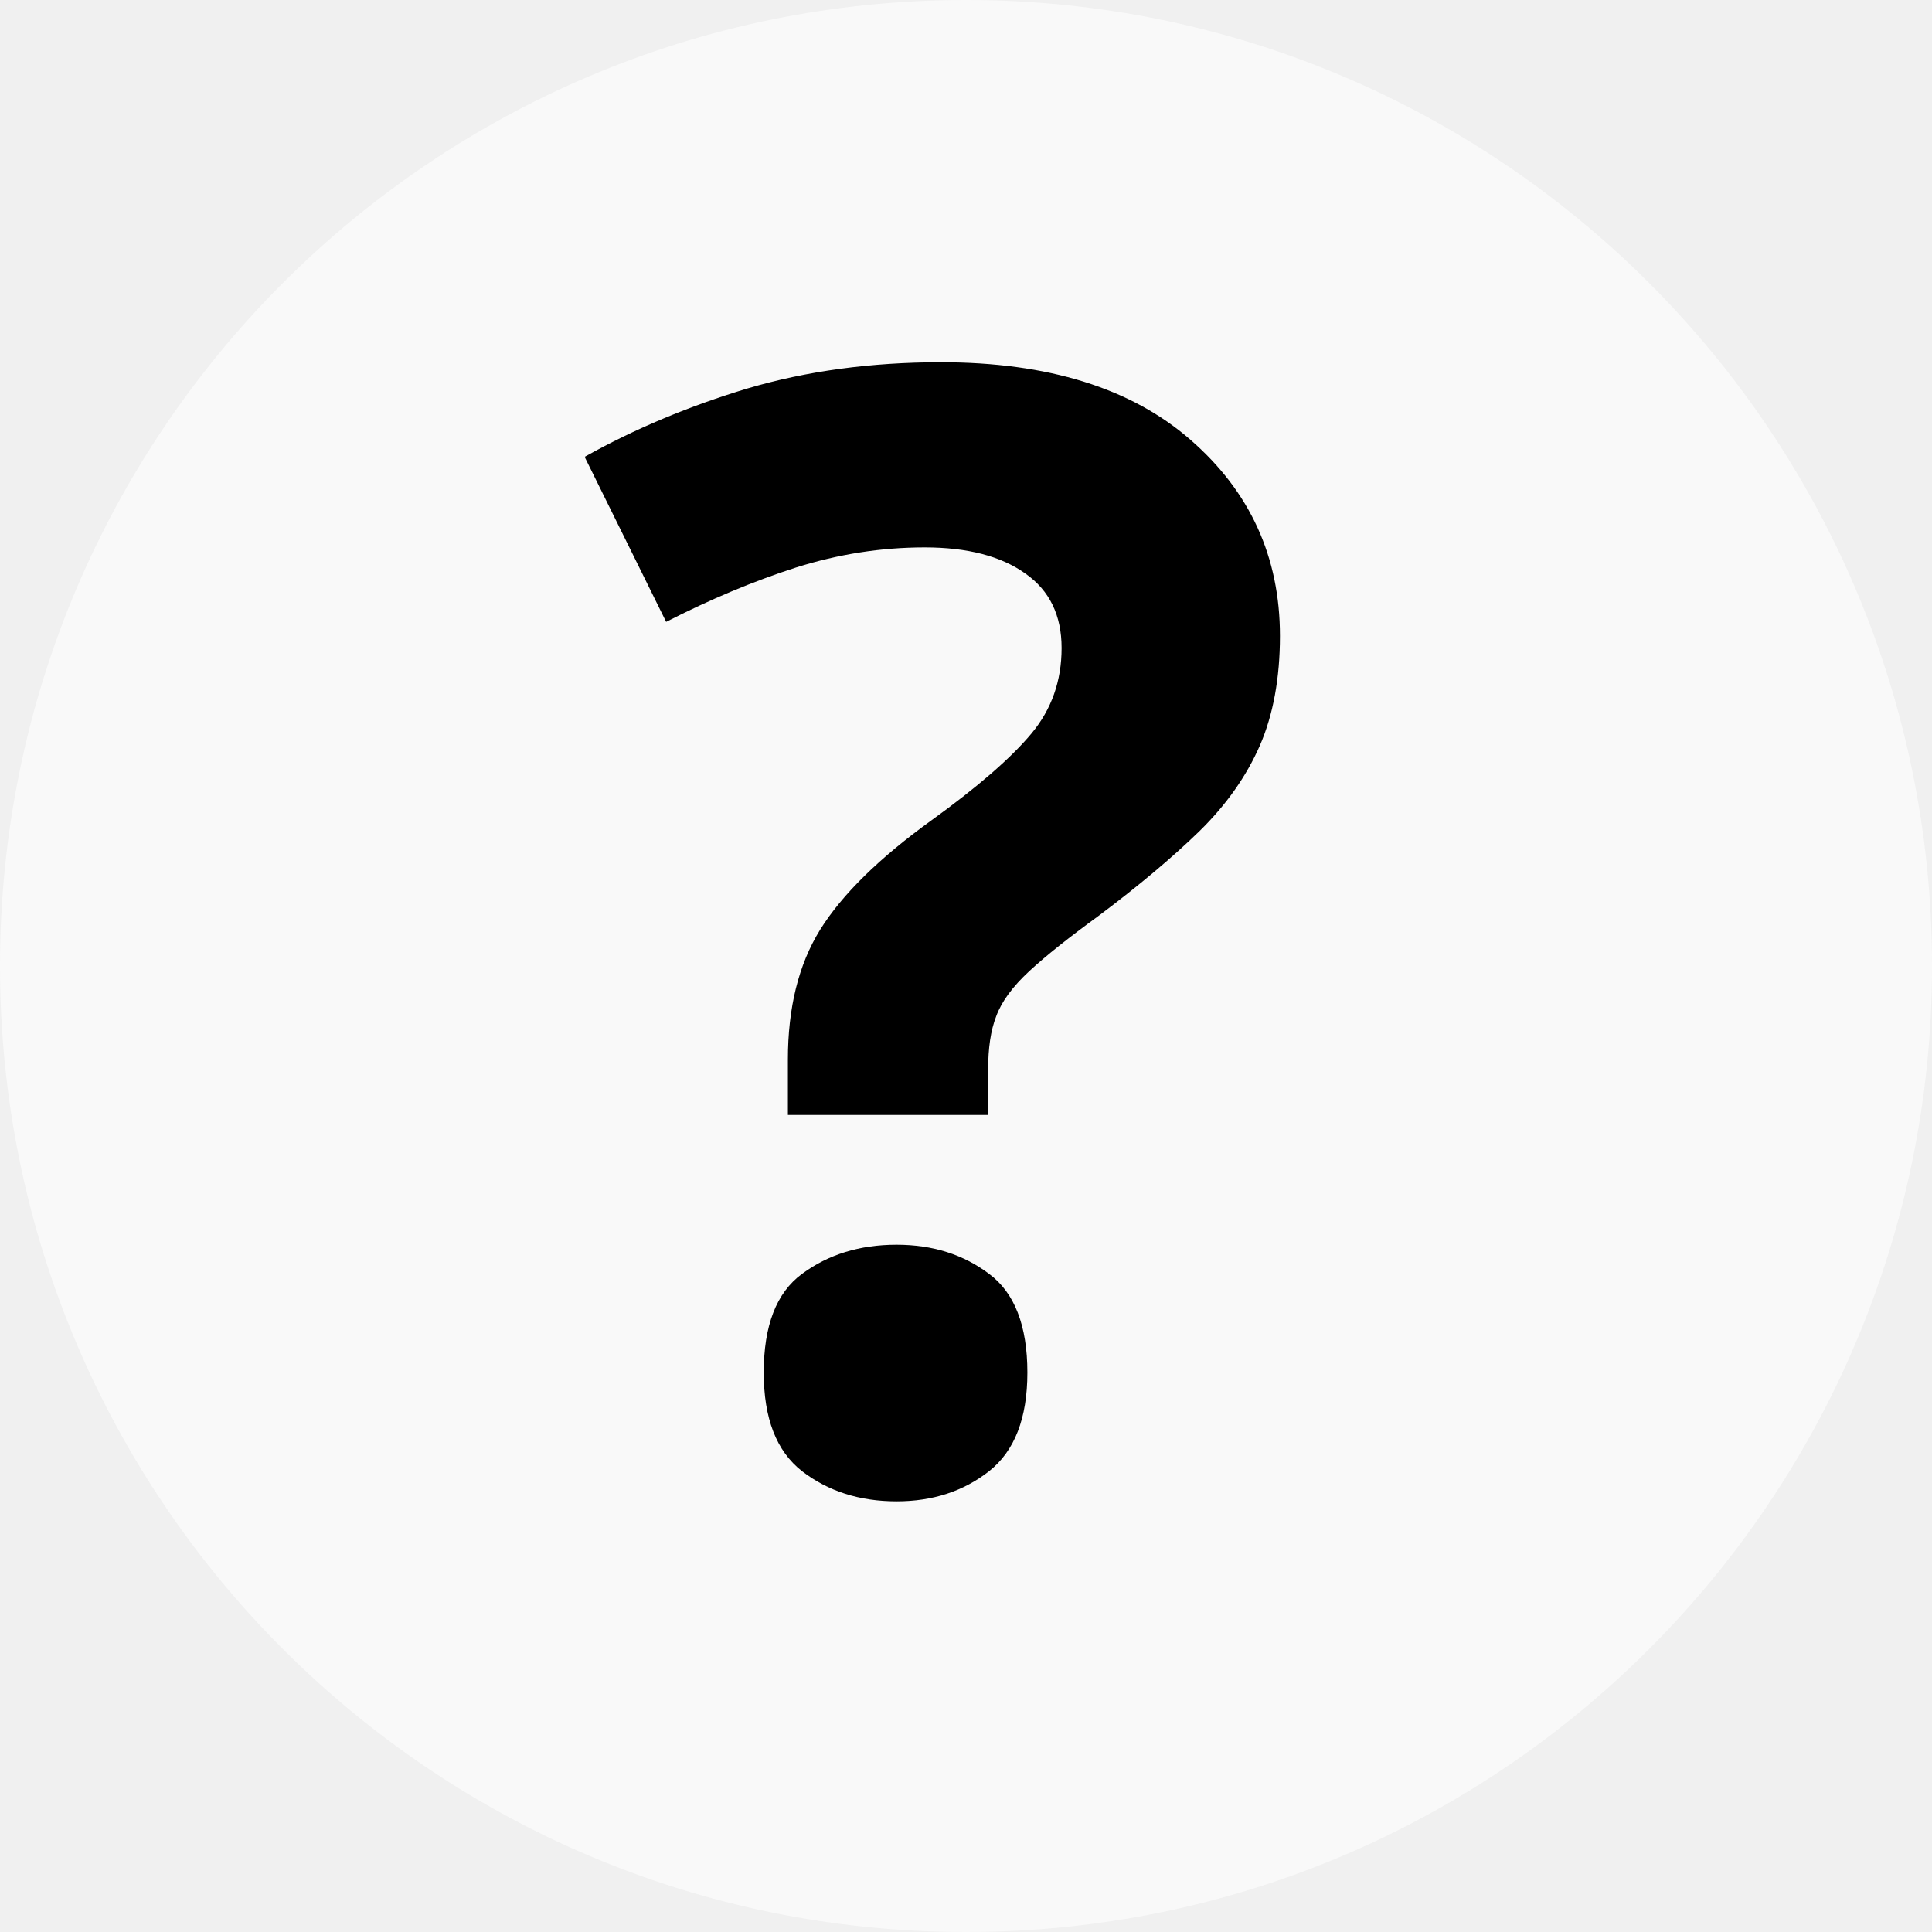
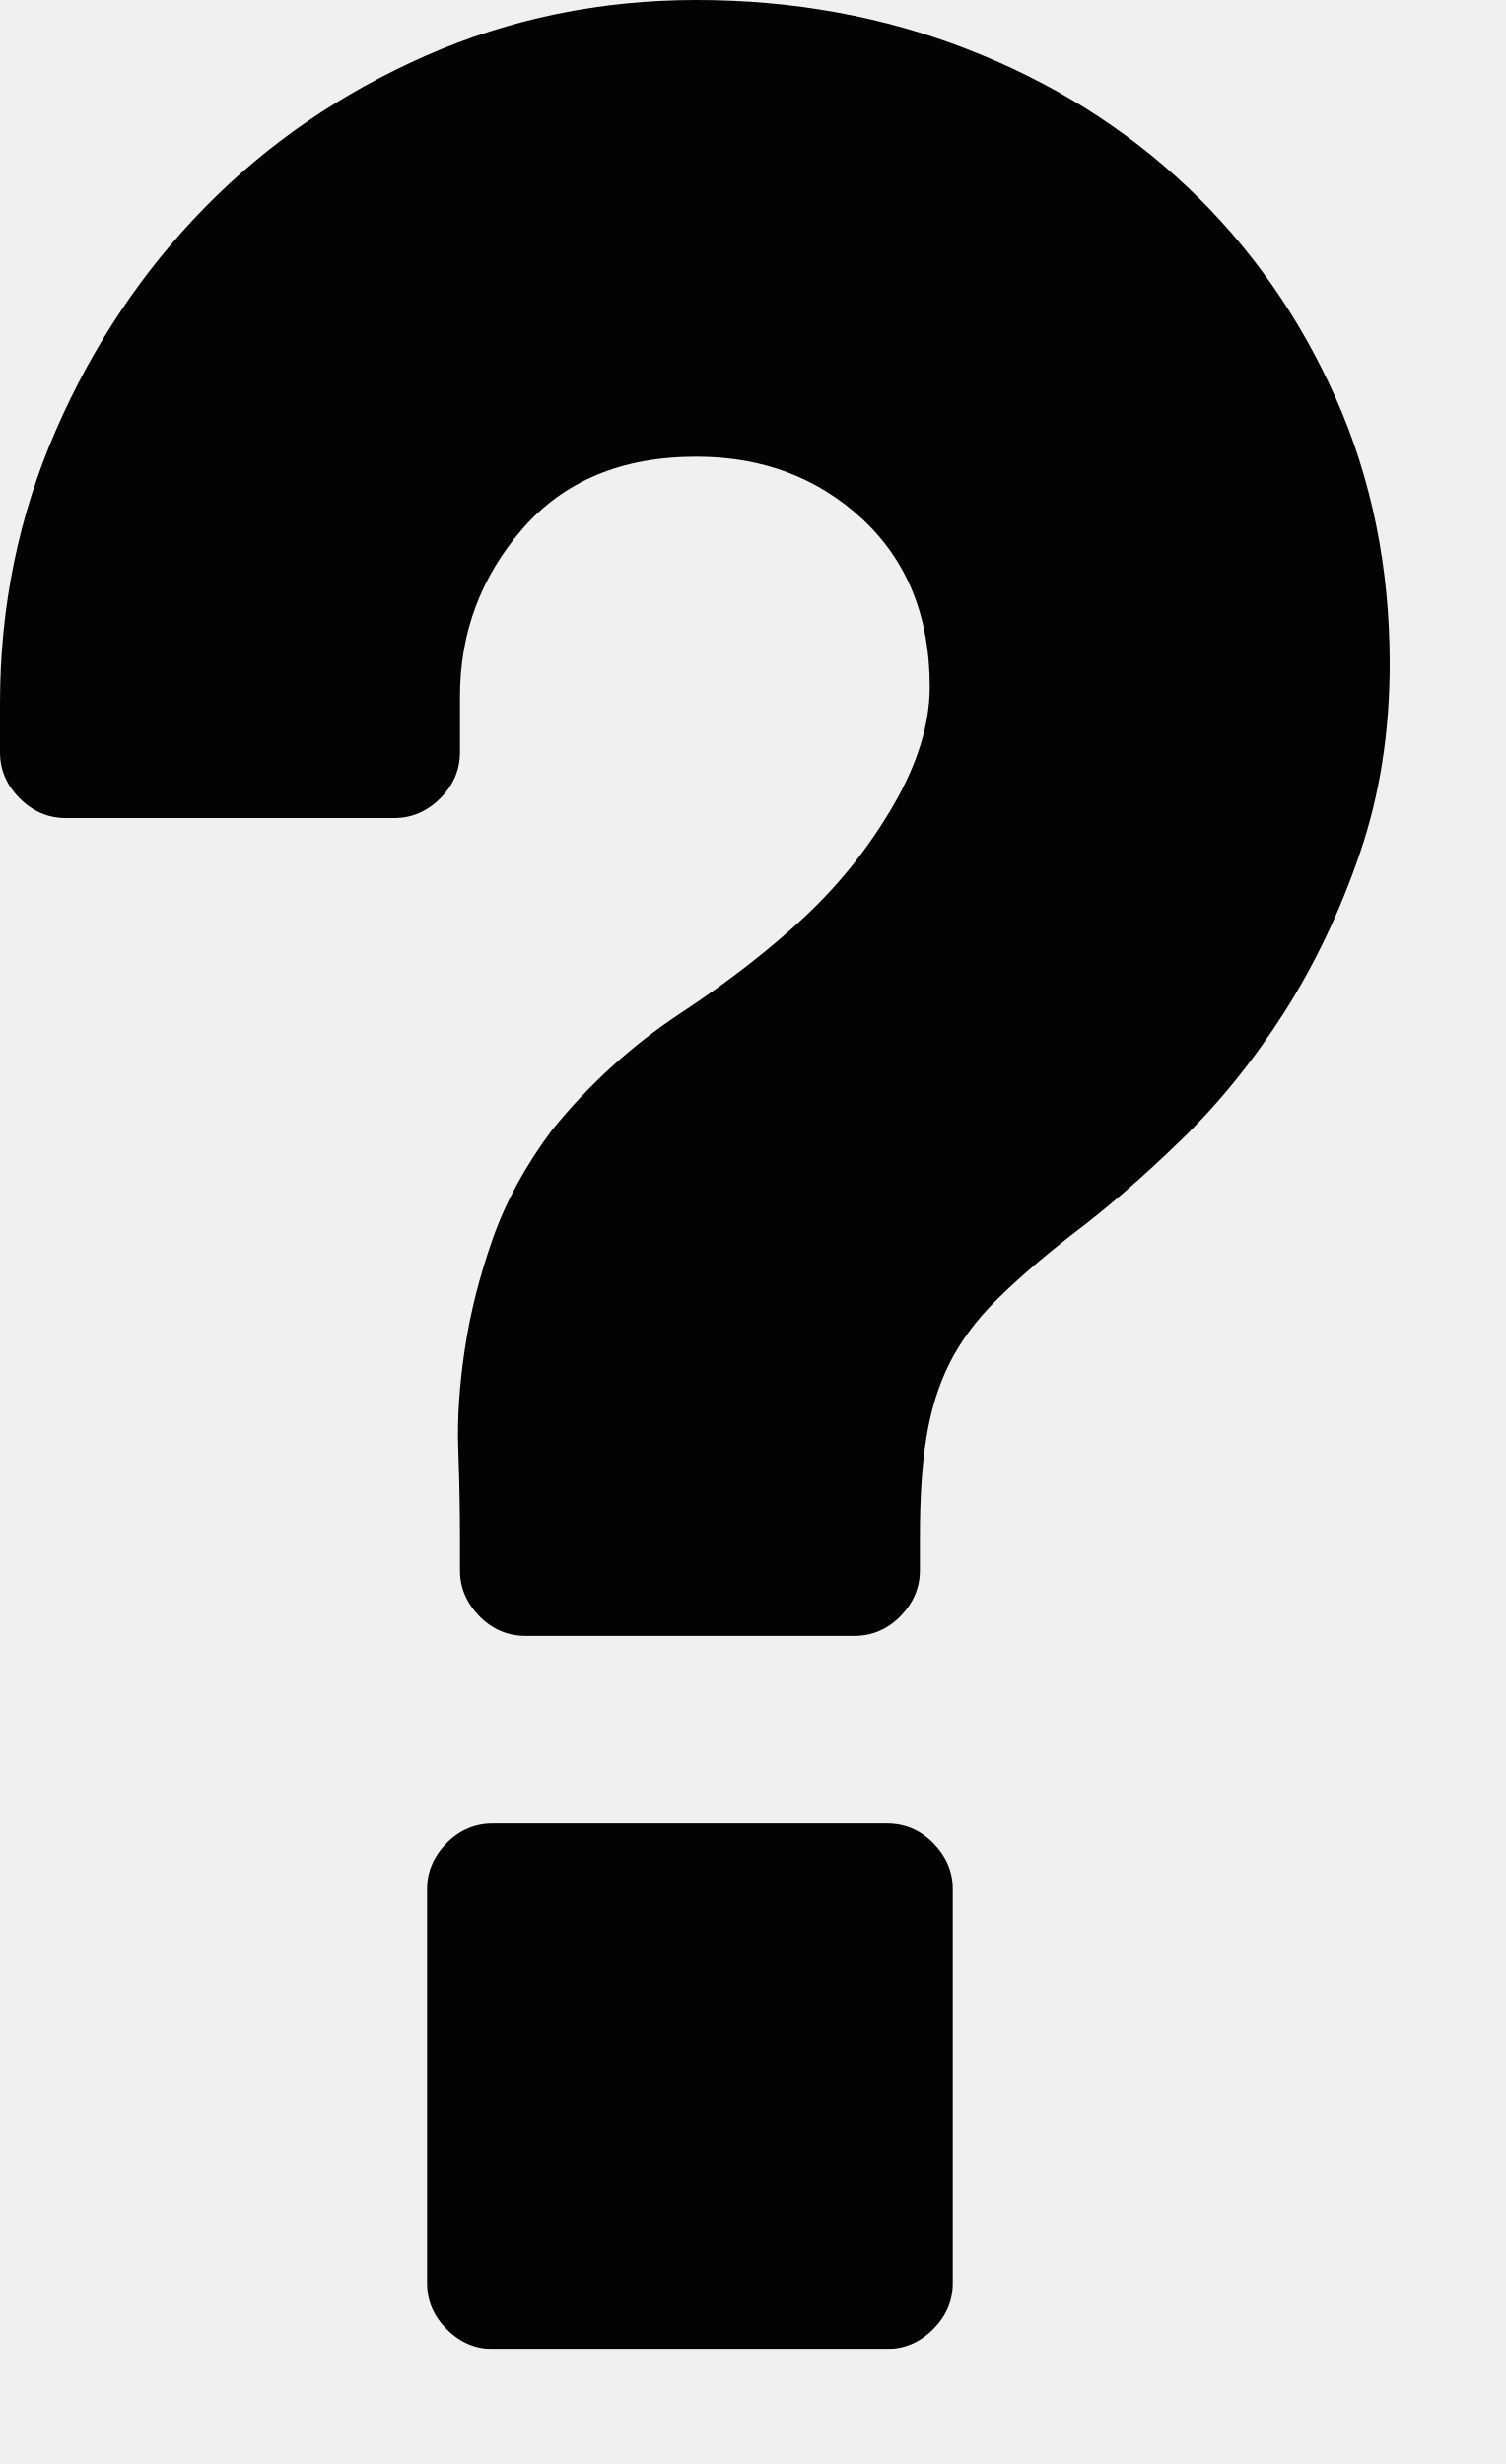
- <svg xmlns="http://www.w3.org/2000/svg" width="30px" height="30px" viewBox="0 0 30 30" version="1.1">
-   <defs />
+ <svg xmlns="http://www.w3.org/2000/svg" xmlns:xlink="http://www.w3.org/1999/xlink" width="11px" height="18px" viewBox="0 0 11 18" version="1.1">
+   <defs>
+     <polygon id="path-1" points="0 0 10.152 0 10.152 17.16 0 17.16" />
+   </defs>
  <g id="Page-6" stroke="none" stroke-width="1" fill="none" fill-rule="evenodd">
-     <g id="Group-8" transform="translate(0, -3)">
-       <g id="Group-Copy">
-         <circle id="Oval" fill="#F9F9F9" cx="15" cy="18" r="15" />
-         <text id="?" font-family="GTPressura-Bold, GT Pressura" font-size="24" font-weight="bold" letter-spacing="-0.871" fill="#000000">
-           <tspan x="9" y="26">?</tspan>
-         </text>
-       </g>
+     <g id="Group-3">
+       <mask id="mask-2" fill="white">
+         <use xlink:href="#path-1" />
+       </mask>
+       <g id="Clip-2" />
+       <path d="M6.96,16.68 C6.96,16.809 6.912,16.92 6.816,17.016 C6.72,17.112 6.607,17.16 6.48,17.16 L3.6,17.16 C3.472,17.16 3.36,17.112 3.264,17.016 C3.168,16.92 3.12,16.809 3.12,16.68 L3.12,13.799 C3.12,13.672 3.168,13.561 3.264,13.463 C3.36,13.367 3.472,13.321 3.6,13.321 L6.48,13.321 C6.607,13.321 6.72,13.367 6.816,13.463 C6.912,13.561 6.96,13.672 6.96,13.799 L6.96,16.68 Z M6.792,5.016 C6.792,4.504 6.627,4.097 6.3,3.792 C5.972,3.488 5.568,3.336 5.088,3.336 C4.543,3.336 4.12,3.513 3.816,3.864 C3.512,4.216 3.36,4.624 3.36,5.088 L3.36,5.496 C3.36,5.624 3.312,5.736 3.216,5.832 C3.12,5.928 3.008,5.976 2.88,5.976 L0.48,5.976 C0.352,5.976 0.24,5.928 0.144,5.832 C0.048,5.736 -0,5.624 -0,5.496 L-0,5.136 C-0,4.432 0.136,3.768 0.408,3.144 C0.68,2.52 1.044,1.976 1.5,1.512 C1.956,1.048 2.492,0.68 3.108,0.408 C3.724,0.137 4.383,0 5.088,0 C5.792,0 6.452,0.12 7.068,0.36 C7.684,0.6 8.22,0.936 8.676,1.368 C9.132,1.8 9.492,2.312 9.756,2.904 C10.02,3.496 10.152,4.144 10.152,4.848 C10.152,5.345 10.08,5.805 9.936,6.228 C9.792,6.652 9.607,7.04 9.384,7.392 C9.16,7.744 8.908,8.056 8.628,8.328 C8.348,8.6 8.08,8.832 7.824,9.024 C7.6,9.2 7.416,9.36 7.272,9.504 C7.128,9.648 7.016,9.801 6.936,9.96 C6.856,10.12 6.8,10.3 6.768,10.5 C6.735,10.7 6.72,10.944 6.72,11.232 L6.72,11.471 C6.72,11.6 6.672,11.711 6.576,11.809 C6.48,11.905 6.368,11.951 6.24,11.951 L3.84,11.951 C3.711,11.951 3.6,11.905 3.504,11.809 C3.408,11.711 3.36,11.6 3.36,11.471 L3.36,11.232 C3.36,11.04 3.356,10.828 3.348,10.596 C3.339,10.364 3.356,10.116 3.396,9.852 C3.436,9.588 3.504,9.32 3.6,9.048 C3.696,8.776 3.84,8.513 4.032,8.256 C4.304,7.92 4.616,7.637 4.968,7.404 C5.319,7.173 5.624,6.936 5.88,6.696 C6.136,6.456 6.352,6.184 6.528,5.88 C6.704,5.576 6.792,5.288 6.792,5.016 Z" id="Fill-1" fill="#010202" mask="url(#mask-2)" />
    </g>
  </g>
</svg>
